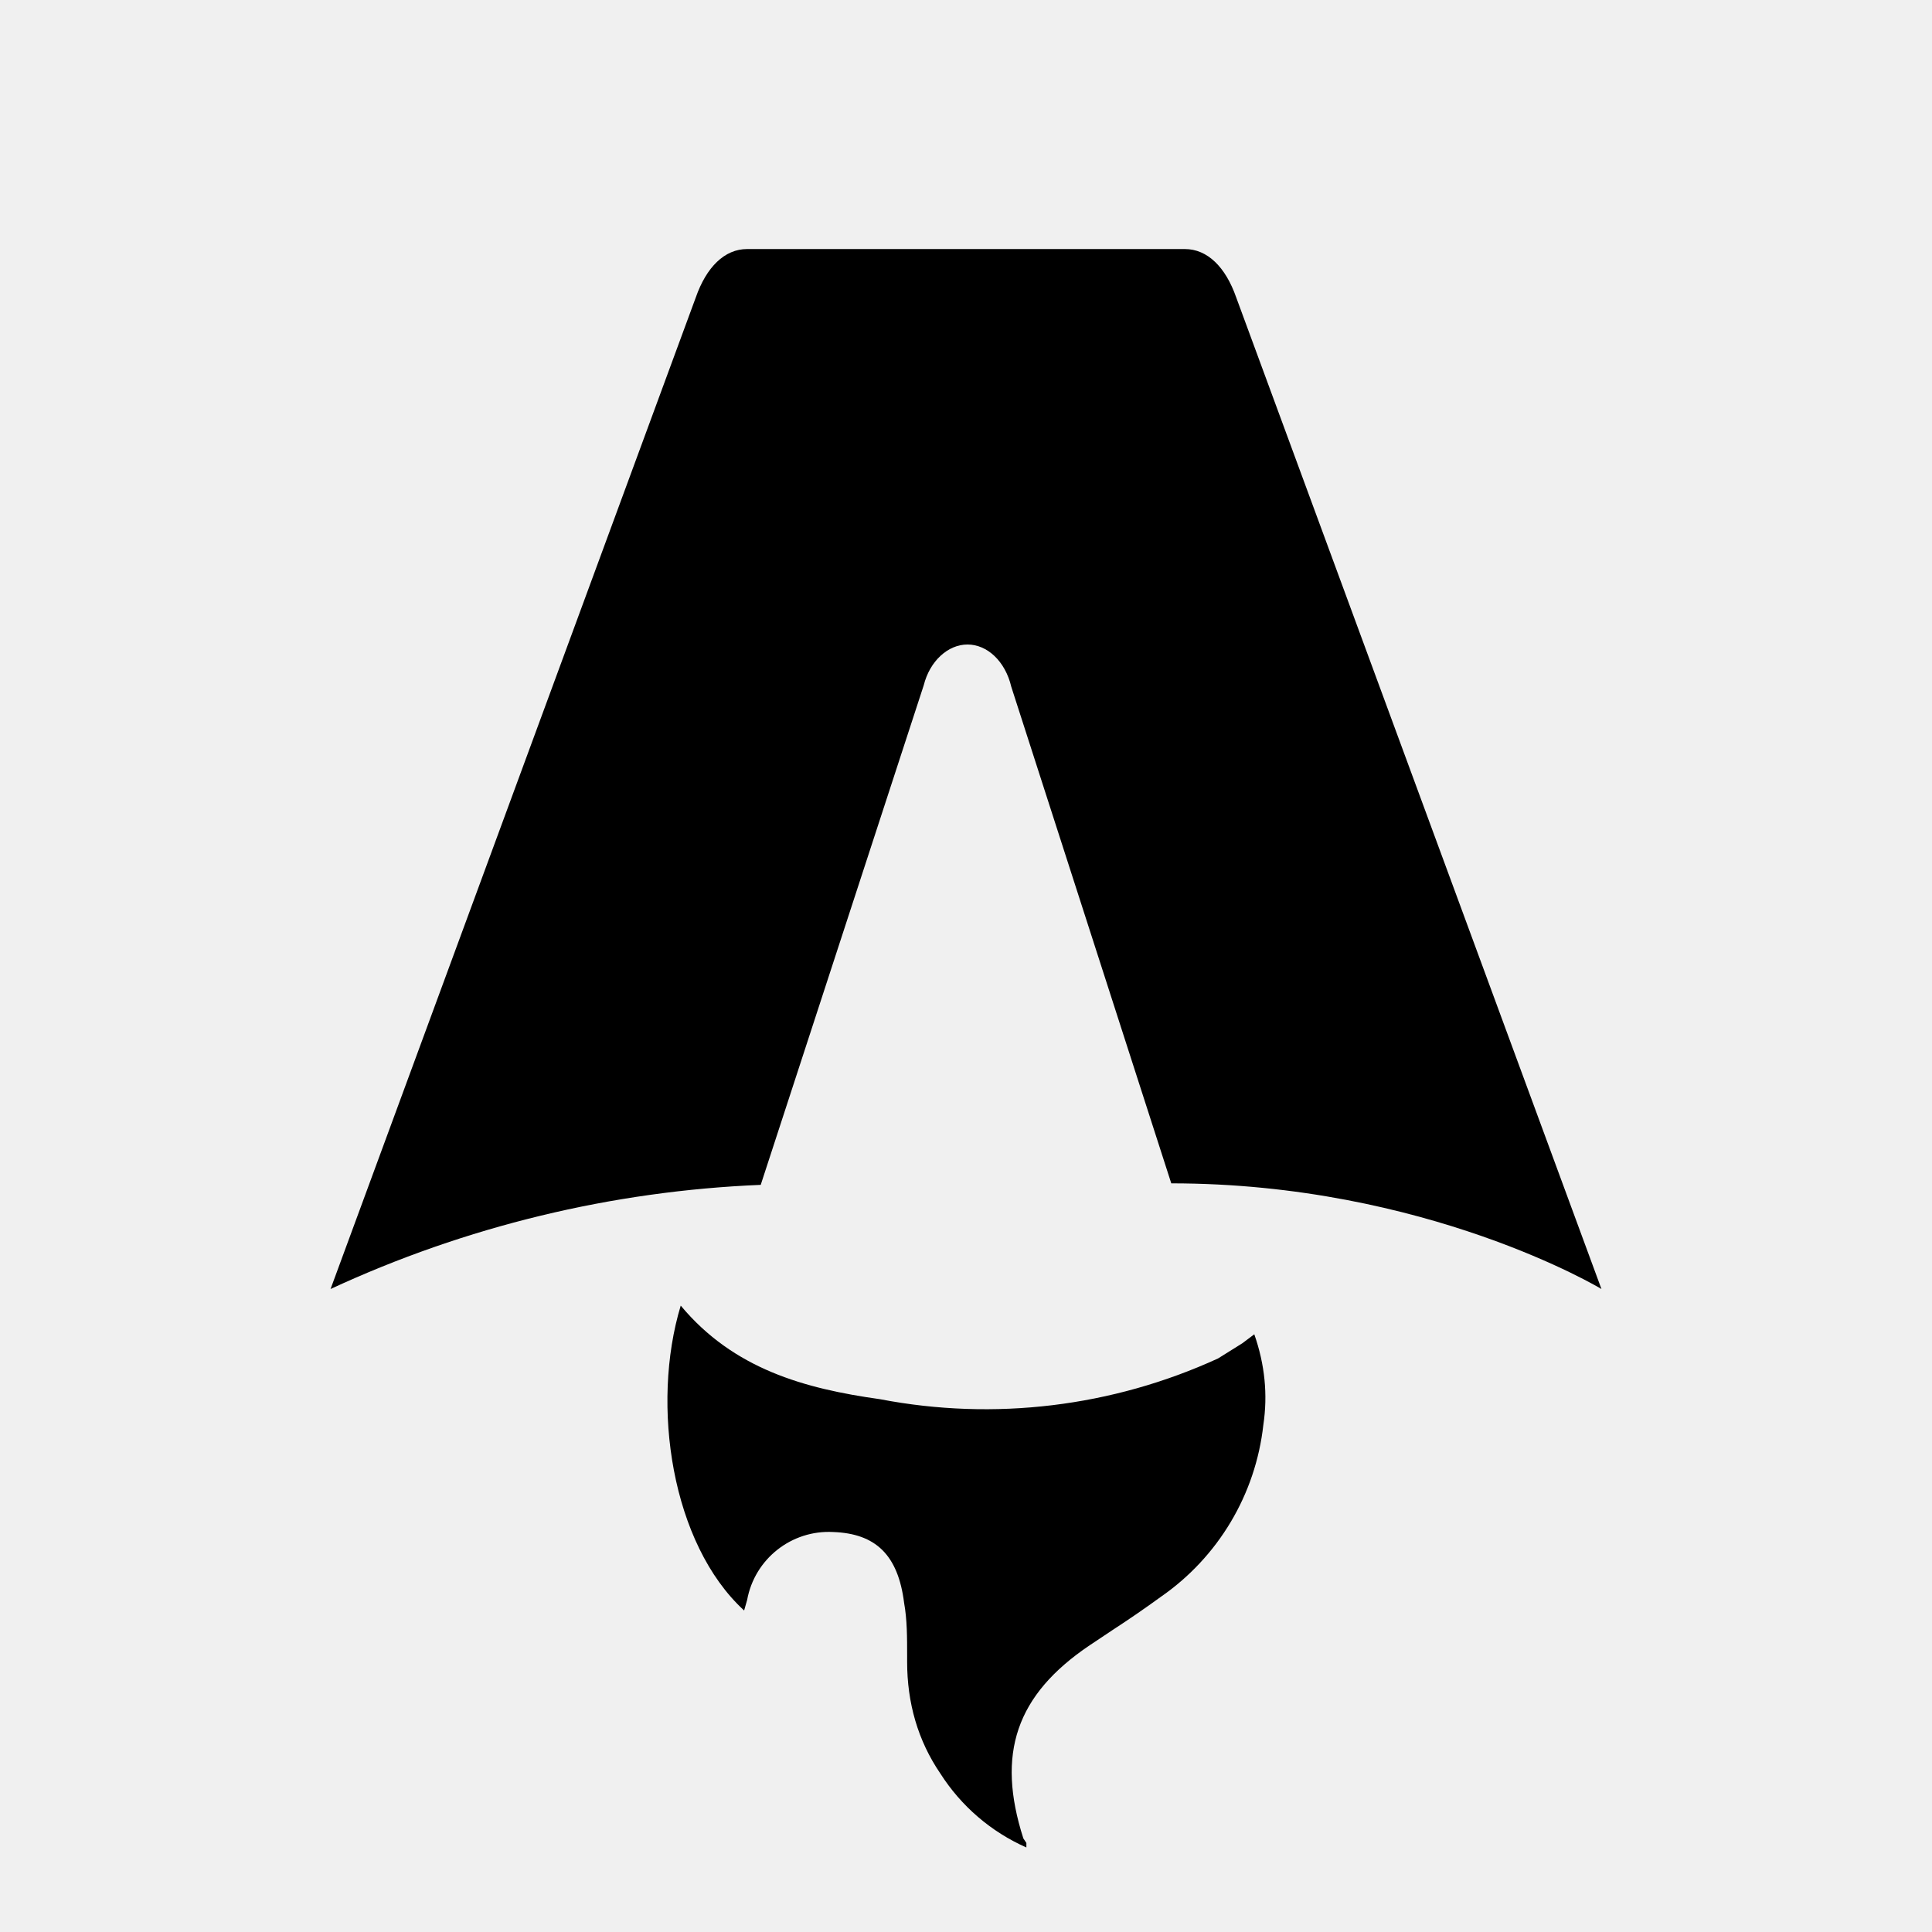
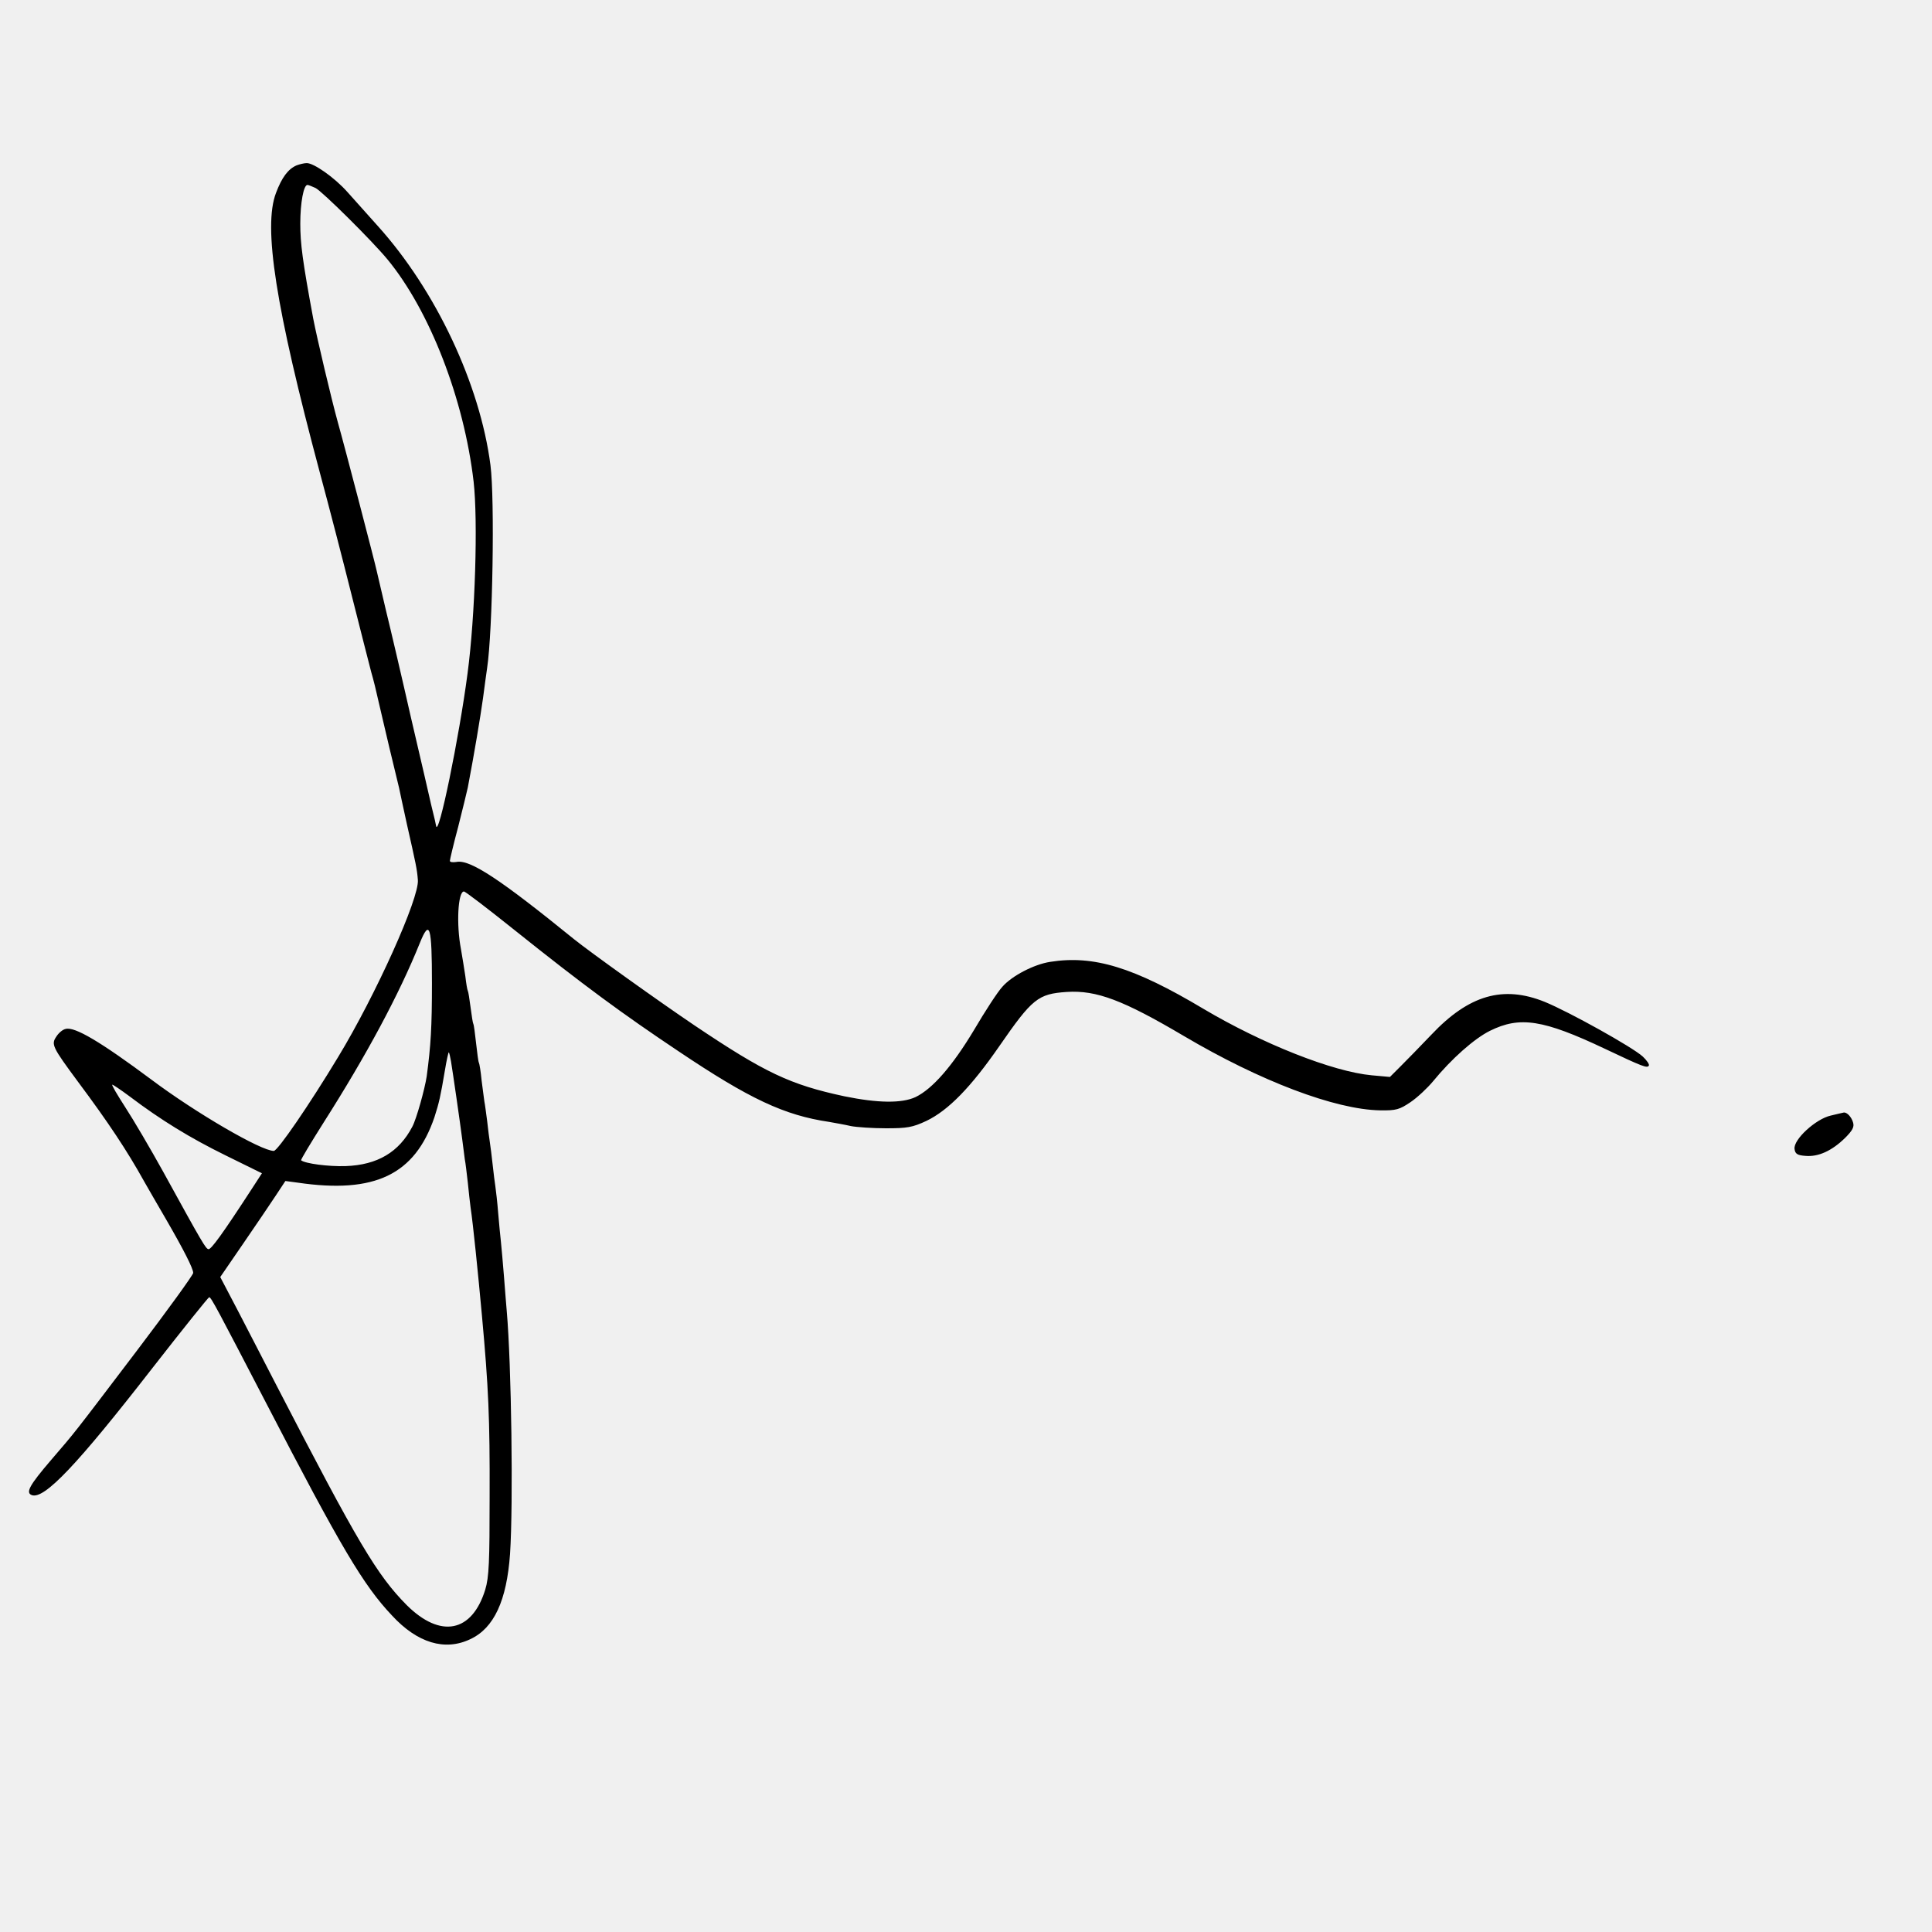
- <svg xmlns="http://www.w3.org/2000/svg" fill="none" viewBox="0 0 128 128">
-   <path d="M50.4 78.5a75.1 75.1 0 0 0-28.5 6.9l24.2-65.7c.7-2 1.9-3.2 3.4-3.2h29c1.5 0 2.7 1.2 3.4 3.2l24.2 65.7s-11.6-7-28.5-7L67 45.5c-.4-1.7-1.6-2.8-2.9-2.8-1.3 0-2.5 1.1-2.9 2.7L50.4 78.5Zm-1.1 28.2Zm-4.2-20.2c-2 6.6-.6 15.8 4.2 20.2a17.5 17.5 0 0 1 .2-.7 5.5 5.5 0 0 1 5.7-4.5c2.8.1 4.3 1.5 4.7 4.7.2 1.1.2 2.3.2 3.5v.4c0 2.7.7 5.2 2.2 7.4a13 13 0 0 0 5.7 4.9v-.3l-.2-.3c-1.8-5.6-.5-9.5 4.4-12.8l1.5-1a73 73 0 0 0 3.2-2.2 16 16 0 0 0 6.8-11.4c.3-2 .1-4-.6-6l-.8.6-1.6 1a37 37 0 0 1-22.4 2.7c-5-.7-9.7-2-13.2-6.2Z" />
-   <style>
-         path { fill: #000; }
-         @media (prefers-color-scheme: dark) {
-             path { fill: #FFF; }
-         }
-     </style>
+ <svg xmlns="http://www.w3.org/2000/svg" version="1.0" width="933.333" height="933.333" viewBox="0 0 700 700">
+   <path d="M107.5 59.9c-3.1 1.3-5.4 4.4-7.5 10-4.7 12.3-.2 41.2 15.9 101.4 3.3 12.2 8.5 32.3 11.6 44.7 3.1 12.4 6.3 24.7 7 27.5.8 2.7 1.9 7.2 2.5 10 .6 2.7 2.5 10.6 4.1 17.5 1.7 6.9 3.2 13.4 3.5 14.5.2 1.1 1.5 7 2.8 13 3.3 14.6 3.7 16.4 4 20.3.6 6.5-15.3 41.8-28.9 64.2-10.5 17.4-21.9 34-23.3 34-4.6 0-28.3-13.8-44.3-25.8-18.4-13.7-27.8-19.3-31.1-18.4-1.1.2-2.6 1.5-3.4 2.8-1.9 2.8-1.5 3.7 7.9 16.4 10.9 14.6 17.8 25 23.9 36 1.4 2.5 4.9 8.5 7.8 13.5 6.6 11.4 10 18.1 10 19.7 0 .7-9.2 13.4-20.5 28.3-23.7 31.2-21.9 28.9-31 39.5-7.8 9.1-9.3 11.8-7 12.7 4.5 1.7 16.5-11 43.7-46 11-14.1 20.3-25.7 20.6-25.7.7 0 3.2 4.8 20.5 38.1 27.3 52.7 35.4 66.3 45.7 77.2 9.2 10 19.2 13 28.4 8.6 8.6-4 13.2-14 14.4-30.9 1.2-18.2.5-68.7-1.2-88-.2-2-.6-7.6-1-12.5-.4-5-.9-10.6-1.1-12.5-.2-1.9-.7-6.7-1-10.5-.3-3.9-.8-8.1-1-9.5-.2-1.4-.7-5-1-8-.3-3-.8-6.6-1-8-.2-1.4-.7-4.9-1-7.9-.4-3-.8-6.1-1-7-.1-.9-.6-4.3-1-7.6-.3-3.2-.8-6.2-1-6.5-.2-.3-.6-3.4-1-7s-.8-6.7-1-7c-.2-.3-.6-3-1-6s-.8-5.7-1-6c-.2-.3-.6-2.7-.9-5.3-.4-2.6-1.1-7.1-1.6-9.9-1.7-8.8-1.1-20.8 1.1-20.8.5 0 8.6 6.2 18.1 13.8 25.5 20.4 39.6 30.7 59.5 44 25.9 17.4 38.5 23.3 54.8 25.7 2.2.4 5.7 1 7.8 1.5 2.1.4 7.8.8 12.7.8 7.6 0 9.6-.3 14.7-2.7 7.9-3.8 16.1-12.2 26.4-27.1 11.9-17.2 14-18.9 24.4-19.6 10.8-.7 20.5 3 42.5 16 27.6 16.3 54.7 26.6 71 26.9 5.9.1 7.1-.3 11.1-3 2.5-1.7 6.1-5.1 8.1-7.5 6.8-8.3 15-15.5 20.6-18.3 10.9-5.4 19.3-4.1 41.7 6.5 13.7 6.5 15.3 7.1 15.9 6.1.3-.4-.7-1.9-2.2-3.3-3.7-3.4-26.7-16.2-35.5-19.8-15.1-6.1-27.5-2.5-41.1 11.9-3.9 4.1-8.9 9.2-11.1 11.4l-3.9 3.9-6.6-.6c-14.1-1.3-39.6-11.4-61-24.1-25.3-15.1-39.8-19.5-55.5-17-5.9.9-13.9 5.1-17.3 9-1.7 1.8-6.3 8.9-10.3 15.7-7.8 13-15 21.3-21.2 24.3-5 2.3-13.6 2.2-25.8-.3-19.6-4.2-28.7-8.5-54.3-25.7-12.9-8.7-37.9-26.6-43.6-31.2-26.6-21.6-37.7-29-42.6-28-1.3.2-2.4.1-2.4-.4 0-.4 1.3-6 3-12.3 1.6-6.4 3.2-12.8 3.5-14.3 2.4-12.6 4.5-25.2 5.5-32.3.6-4.7 1.3-9.6 1.5-11 2-13.3 2.8-61.2 1.2-73.5-3.8-29.3-19.8-63.3-40.8-86.6-3.7-4.1-8.6-9.6-11-12.3-4.7-5.3-12.3-10.6-14.8-10.5-.9 0-2.5.4-3.6.8zm6.8 8.2c2.3 1.1 20.3 18.9 26.1 25.9 15.3 18.6 27.7 50.5 31.2 80.5 1.6 14.1.6 48.5-2.2 69.5-3 23-10.6 60-11.4 55.2-.3-1.5-.3-1.6-1.8-7.7-.6-2.8-3.9-16.9-7.3-31.5-3.3-14.6-7.4-32.1-9.1-39-1.6-6.9-3.1-13.2-3.3-14.1-.6-2.9-11.6-45.1-14.1-53.9-2.2-7.9-7.6-30.7-8.9-37.5-3.9-21-4.7-27.3-4.7-34.5 0-7.5 1.2-14 2.6-14 .3 0 1.6.5 2.9 1.1zm42.2 288.2c0 15.8-.4 22.5-1.9 33.7-.7 4.6-3.7 15.4-5.2 18.2-4.8 9.2-12.6 13.9-24.2 14.3-6.2.2-14.6-.9-16.1-2.1-.2-.2 3.5-6.3 8.1-13.6 15.6-24.5 27.4-46.5 34.9-65.1 3.6-8.9 4.4-6.2 4.4 14.6zm6.9 28.2c.6 3.6 3.3 22.2 4.1 28.5.3 2.5.7 5.6.9 7 .3 1.4.7 5.2 1.1 8.5.3 3.3.8 7.3 1 9 .9 5.9 2.7 23.7 4.1 39 2.4 26.2 2.9 37.5 2.8 65.5 0 23.8-.2 29.4-1.6 34-4.8 15.5-16.2 17.7-28.4 5.6-10.8-10.9-17.7-22.5-47.2-79.6-4.1-8-10.4-20.1-13.9-26.9l-6.5-12.4 8.3-12.1c4.6-6.7 9.9-14.5 11.8-17.4l3.5-5.3 4.5.6c27.9 4.1 42.4-2.9 49.5-23.7 1.7-5.3 2.2-7.5 3.8-17 .6-3.7 1.3-6.7 1.4-6.5.2.1.5 1.6.8 3.2zM46.9 397.2c11.5 8.7 22 15.1 34.8 21.4l13.2 6.5-3.7 5.7c-10.4 16-14.8 22.1-15.7 21.8-1-.3-1.8-1.5-16.4-28.1-4.6-8.3-10.7-18.7-13.7-23.3-2.9-4.5-5.1-8.2-4.7-8.2.3 0 3.1 1.9 6.2 4.2zM663.3 404.2c-5.4 1.2-13.6 8.7-13.1 12.1.2 1.8 1.1 2.3 4 2.5 4.6.4 9.5-1.8 14.3-6.5 2.7-2.7 3.4-4 2.9-5.6-.6-2.1-2.3-3.8-3.4-3.6-.3.1-2.4.5-4.7 1.1z" />
</svg>
